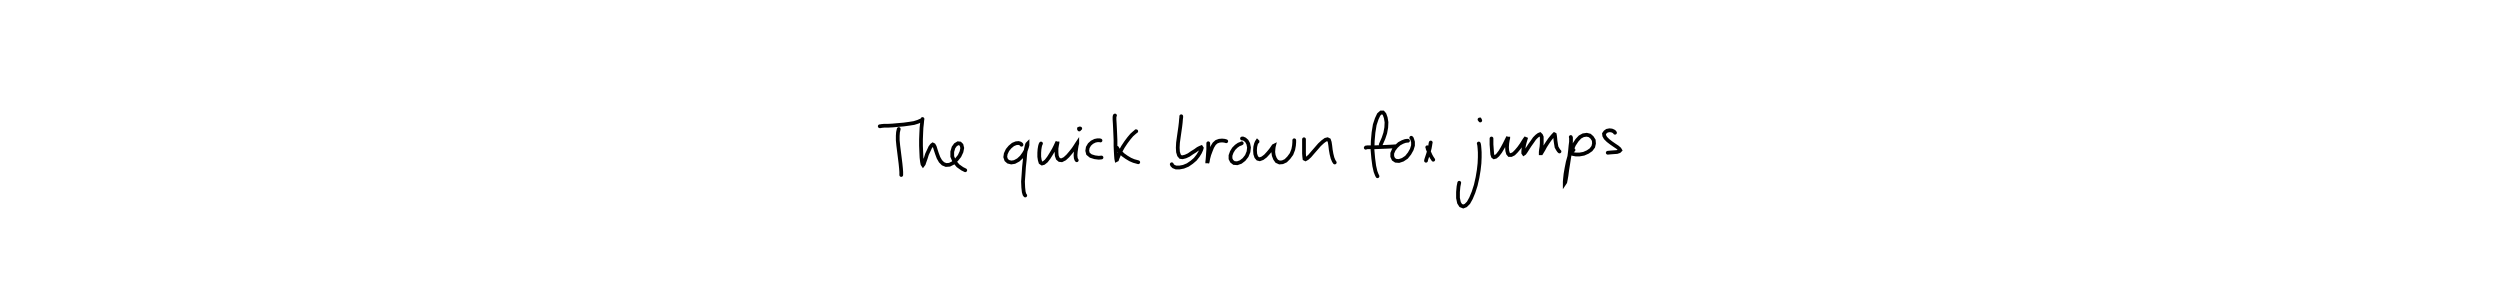
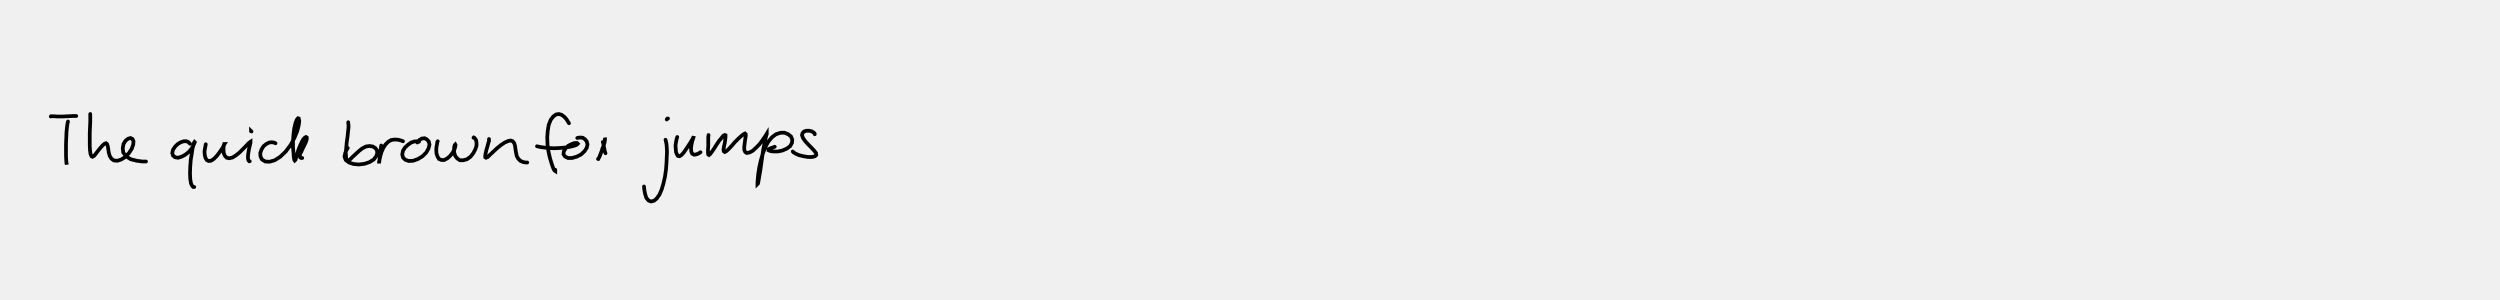
<svg xmlns="http://www.w3.org/2000/svg" viewBox="0 0 1000 120">
-   <rect width="1000" height="120" fill="white" />
-   <path d="M0,0 M359.5,51.6 L359.4,52.0 L359.2,52.9 L359.1,54.3 L359.1,56.1 L359.3,58.2 L359.6,60.6 L359.9,63.0 L360.2,65.4 L360.4,67.4 L360.5,68.8 L360.5,69.7 L360.5,70.0 M351.9,50.5 L352.1,50.5 L352.6,50.4 L353.6,50.3 L355.1,50.3 L357.0,50.2 L359.2,50.0 L361.5,49.8 L363.7,49.5 L365.6,49.2 L367.2,48.7 L368.1,48.3 L368.6,48.1 M369.0,47.6 L368.9,48.2 L368.8,49.3 L368.6,51.1 L368.5,53.2 L368.4,55.7 L368.4,58.3 L368.5,60.8 L368.6,63.0 L368.8,64.7 L369.0,65.7 L369.2,66.0 L369.5,65.6 L369.8,64.7 L370.3,63.3 L370.8,61.7 L371.5,60.2 L372.1,58.9 L372.7,58.1 L373.1,57.8 L373.5,58.0 L373.9,58.7 L374.3,60.0 L374.8,61.5 L375.4,63.1 L376.2,64.5 L377.2,65.5 L378.4,66.0 L379.8,65.9 L381.2,65.2 L382.6,63.9 L383.8,62.4 L384.6,60.7 L384.9,59.2 L384.6,58.0 L384.0,57.4 L383.2,57.3 L382.2,57.9 L381.4,59.0 L380.9,60.7 L380.9,62.6 L381.7,64.5 L383.2,66.3 L384.9,67.5 L386.1,68.1 M408.6,57.9 L408.5,57.7 L408.1,57.4 L407.4,57.2 L406.4,57.3 L405.2,57.8 L404.0,58.8 L403.0,60.0 L402.3,61.5 L402.1,62.8 L402.5,64.0 L403.3,64.7 L404.5,65.0 L405.8,64.8 L407.3,64.0 L408.6,62.8 L409.6,61.4 L410.4,60.0 L410.8,58.8 L411.0,58.0 L411.0,57.5 L410.9,57.6 L410.7,58.2 L410.4,59.5 L410.1,61.5 L409.9,64.0 L409.6,66.8 L409.4,69.8 L409.2,72.6 L409.3,75.0 L409.5,76.8 L409.8,77.8 L410.1,78.2 M416.4,57.4 L416.2,57.8 L416.0,58.5 L415.8,59.7 L415.7,61.1 L415.7,62.7 L415.9,64.0 L416.2,65.0 L416.8,65.4 L417.5,65.2 L418.5,64.4 L419.5,63.1 L420.5,61.5 L421.5,59.8 L422.2,58.4 L422.7,57.3 L423.0,56.7 L423.0,56.6 L423.0,57.1 L422.8,58.1 L422.6,59.4 L422.6,60.9 L422.7,62.3 L423.1,63.4 L423.8,64.0 L424.7,64.1 L425.9,63.5 L427.1,62.4 L428.3,61.0 L429.4,59.6 L430.2,58.4 L430.7,57.6 L430.9,57.3 L430.9,57.4 L430.7,58.1 L430.5,59.3 L430.3,60.7 L430.2,62.1 L430.3,63.2 L430.5,63.8 L430.7,64.1 M431.7,51.8 L431.6,51.6 L431.6,51.5 L431.8,51.4 L432.1,51.4 M440.2,56.2 L439.8,56.1 L439.0,56.1 L438.0,56.3 L436.8,56.9 L435.8,57.8 L435.1,59.0 L434.9,60.3 L435.2,61.5 L436.3,62.4 L437.9,62.9 L439.5,63.1 L440.6,63.0 M446.0,46.2 L445.9,46.3 L445.8,46.8 L445.8,47.8 L445.9,49.4 L446.0,51.4 L446.1,53.7 L446.2,56.1 L446.2,58.4 L446.3,60.6 L446.4,62.3 L446.5,63.5 L446.6,64.0 L446.8,63.9 L447.0,63.3 L447.5,62.1 L448.2,60.5 L449.2,58.7 L450.4,56.9 L451.6,55.3 L452.7,54.0 L453.6,53.2 L454.2,52.7 L454.4,52.5 L454.5,52.5 M446.8,59.1 L447.2,59.8 L448.0,60.7 L449.2,61.9 L450.6,62.9 L452.1,63.8 L453.5,64.4 L454.6,64.7 L455.3,64.9 M472.5,46.5 L472.5,46.9 L472.4,47.7 L472.3,49.0 L472.1,50.7 L471.8,52.8 L471.5,54.9 L471.2,57.1 L471.1,59.1 L471.2,60.8 L471.6,62.1 L472.2,62.8 L473.0,62.9 L474.2,62.6 L475.5,62.0 L476.8,61.1 L478.1,60.3 L479.2,59.5 L480.0,59.1 L480.5,58.9 L480.7,59.2 L480.5,59.9 L480.0,61.0 L479.2,62.3 L478.1,63.7 L476.7,64.9 L475.1,66.0 L473.4,66.7 L471.8,67.0 L470.4,67.0 L469.4,66.6 L468.9,66.1 L468.7,65.7 M483.3,57.3 L483.3,57.7 L483.3,58.6 L483.3,59.8 L483.2,61.2 L483.1,62.7 L483.0,63.9 L482.9,64.8 L482.9,65.3 L482.9,65.2 L483.1,64.6 L483.3,63.4 L483.7,61.9 L484.3,60.3 L484.9,58.8 L485.7,57.5 L486.6,56.7 L487.7,56.3 L488.8,56.2 L489.8,56.3 L490.5,56.5 M496.7,57.3 L496.3,57.5 L495.5,57.8 L494.5,58.5 L493.5,59.5 L492.7,60.8 L492.2,62.2 L492.2,63.5 L492.7,64.5 L493.6,65.2 L494.9,65.3 L496.3,64.8 L497.6,63.8 L498.7,62.4 L499.4,60.7 L499.6,59.0 L499.3,57.5 L498.7,56.4 L497.9,55.7 L497.2,55.4 L496.8,55.4 M503.0,56.7 L503.0,56.6 L502.9,56.5 L502.7,56.8 L502.4,57.5 L502.1,58.7 L502.0,60.1 L502.1,61.6 L502.5,62.8 L503.1,63.5 L503.9,63.7 L505.0,63.3 L506.2,62.4 L507.3,61.2 L508.3,60.0 L509.0,59.0 L509.4,58.4 L509.6,58.3 L509.5,58.7 L509.4,59.5 L509.3,60.8 L509.5,62.2 L510.0,63.5 L510.7,64.5 L511.8,65.0 L513.0,64.9 L514.3,64.3 L515.5,63.1 L516.6,61.6 L517.3,59.8 L517.6,58.2 L517.7,56.9 L517.7,56.1 M521.6,55.7 L521.6,56.2 L521.6,57.1 L521.6,58.5 L521.6,60.0 L521.6,61.4 L521.7,62.7 L521.8,63.5 L522.2,63.7 L522.9,63.3 L523.9,62.4 L525.1,61.0 L526.5,59.4 L527.8,57.9 L529.1,56.7 L530.2,55.9 L531.0,55.7 L531.6,56.0 L531.9,56.9 L532.1,58.2 L532.3,59.9 L532.6,61.6 L533.0,63.2 L533.5,64.4 L533.9,65.0 M552.3,57.8 L552.7,56.9 L553.4,55.3 L554.1,53.2 L554.5,51.0 L554.6,48.9 L554.3,47.1 L553.8,45.7 L553.2,45.0 L552.4,45.0 L551.5,45.8 L550.7,47.5 L549.9,49.9 L549.4,53.0 L549.1,56.4 L549.0,60.0 L549.3,63.4 L549.7,66.4 L550.2,68.6 L550.7,69.9 L551.0,70.5 M546.3,59.1 L546.4,59.0 L547.0,58.9 L548.2,58.9 L550.1,58.9 L552.5,58.8 L555.0,58.7 L557.0,58.6 L558.3,58.5 M563.2,56.3 L562.8,56.3 L562.1,56.4 L561.0,56.8 L559.7,57.5 L558.5,58.6 L557.5,59.9 L556.9,61.3 L556.9,62.6 L557.4,63.7 L558.3,64.3 L559.6,64.4 L561.1,63.9 L562.6,62.9 L563.8,61.4 L564.7,59.8 L565.2,58.2 L565.2,56.8 L564.9,55.8 L564.7,55.3 L564.5,55.1 M572.3,57.0 L572.2,57.4 L572.1,58.1 L571.9,59.2 L571.6,60.4 L571.2,61.7 L570.8,62.9 L570.5,63.8 L570.4,64.3 M570.9,58.9 L571.0,59.1 L571.1,59.6 L571.4,60.3 L571.8,61.2 L572.2,62.1 L572.7,63.0 L573.1,63.6 L573.3,63.9 M591.5,57.4 L591.6,57.7 L591.7,58.3 L591.8,59.4 L591.9,60.9 L591.9,62.9 L591.8,65.3 L591.5,68.0 L591.0,71.0 L590.3,74.1 L589.4,76.9 L588.4,79.3 L587.4,81.1 L586.3,82.2 L585.3,82.6 L584.3,82.2 L583.6,81.1 L583.2,79.2 L583.2,76.8 L583.4,74.6 L583.7,73.1 M591.8,47.8 L591.8,47.8 L591.9,47.8 L592.0,48.0 L592.1,48.2 M596.6,55.4 L596.6,55.8 L596.6,56.6 L596.6,57.8 L596.7,59.1 L596.8,60.5 L596.9,61.7 L597.2,62.6 L597.6,62.9 L598.3,62.7 L599.1,62.0 L600.1,60.7 L601.0,59.2 L601.8,57.7 L602.5,56.3 L603.0,55.3 L603.3,54.8 L603.3,54.7 L603.3,55.2 L603.1,56.1 L602.9,57.4 L602.8,58.9 L602.9,60.3 L603.2,61.4 L603.7,62.0 L604.5,62.0 L605.5,61.5 L606.5,60.5 L607.6,59.2 L608.6,57.8 L609.4,56.5 L610.0,55.6 L610.4,55.1 L610.5,54.9 L610.4,55.2 L610.2,55.9 L609.9,56.9 L609.6,58.1 L609.4,59.4 L609.3,60.5 L609.3,61.2 L609.5,61.5 L609.8,61.3 L610.3,60.6 L611.0,59.5 L611.9,58.1 L612.9,56.7 L613.8,55.4 L614.7,54.5 L615.5,53.9 L616.0,53.7 L616.4,54.1 L616.7,54.8 L616.7,56.0 L616.7,57.3 L616.6,58.7 L616.4,59.9 L616.3,60.8 L616.3,61.3 L616.5,61.3 L616.8,60.8 L617.4,59.8 L618.1,58.5 L619.0,57.1 L619.9,55.8 L620.7,54.8 L621.3,54.1 L621.7,53.7 L621.9,53.8 L622.0,54.3 L622.1,55.2 L622.2,56.3 L622.4,57.6 L622.6,58.8 L623.1,59.7 L623.5,60.3 L623.8,60.6 M628.3,54.8 L628.3,54.8 L628.4,55.1 L628.4,55.7 L628.4,56.7 L628.2,58.3 L628.0,60.4 L627.7,62.8 L627.3,65.4 L626.9,67.9 L626.6,70.2 L626.3,71.9 L626.1,72.9 L625.9,73.2 L625.9,72.7 L626.0,71.5 L626.2,69.6 L626.6,67.3 L627.1,64.8 L627.8,62.3 L628.7,60.0 L629.6,57.9 L630.8,56.1 L632.0,54.8 L633.3,54.1 L634.7,53.9 L635.9,54.2 L636.8,55.0 L637.5,56.1 L637.6,57.4 L637.3,58.7 L636.4,59.9 L635.1,60.8 L633.5,61.5 L631.8,61.8 L630.3,61.8 L629.2,61.6 L628.6,61.2 L628.7,60.7 L629.0,60.3 L629.4,60.0 M646.0,53.1 L645.8,52.8 L645.4,52.5 L644.7,52.2 L643.8,52.1 L642.8,52.3 L642.1,52.8 L641.6,53.5 L641.7,54.3 L642.2,55.2 L643.2,56.2 L644.5,57.2 L645.8,58.1 L647.0,58.9 L647.8,59.6 L648.1,60.1 L647.7,60.5 L646.8,60.8 L645.4,60.9 L644.1,61.0 L643.1,61.1 " stroke="black" stroke-width="1.5" fill="none" stroke-linecap="round" />
+   <path d="M325.9,53.7 L325.8,53.3 L325.3,52.9 L324.6,52.5 L323.7,52.3 L322.6,52.3 L321.6,52.6 L321.0,53.3 L320.8,54.1 L321.2,55.2 L322.1,56.5 L323.3,57.8 L324.6,59.1 L325.7,60.3 L326.4,61.2 L326.5,62.0 L326.0,62.5 L324.8,62.8 L323.2,62.8 L321.4,62.5 L319.7,62.1 L318.3,61.5 L317.5,61.0 L317.1,60.6 M283.4,54.0 L283.4,54.3 L283.3,54.8 L283.3,55.7 L283.3,57.0 L283.3,58.4 L283.2,59.8 L283.2,61.0 L283.3,61.8 L283.6,62.0 L284.0,61.7 L284.7,60.8 L285.6,59.5 L286.6,57.9 L287.6,56.4 L288.6,55.2 L289.3,54.3 L289.9,54.0 L290.2,54.1 L290.2,54.8 L290.1,55.8 L289.9,57.2 L289.6,58.6 L289.4,59.8 L289.5,60.5 L289.9,60.8 L290.5,60.5 L291.5,59.6 L292.7,58.3 L294.0,56.8 L295.3,55.5 L296.5,54.4 L297.4,53.7 L298.0,53.4 L298.3,53.7 L298.3,54.4 L298.1,55.6 L297.9,57.1 L297.7,58.6 L297.7,59.9 L298.1,60.8 L298.7,61.2 L299.8,61.0 L301.1,60.3 L302.4,59.1 L303.8,57.7 L304.9,56.2 L305.8,54.9 L306.4,54.0 L306.7,53.5 L306.7,53.6 L306.5,54.2 L306.2,55.4 L305.8,57.4 L305.3,59.8 L304.9,62.6 L304.5,65.5 L304.1,68.3 L303.7,70.6 L303.4,72.4 L303.2,73.4 L303.0,73.6 L303.0,73.0 L303.1,71.6 L303.3,69.5 L303.7,67.0 L304.3,64.3 L305.1,61.5 L306.1,58.9 L307.3,56.7 L308.8,54.9 L310.4,53.7 L312.2,53.1 L313.8,53.1 L315.3,53.7 L316.4,54.6 L316.9,55.8 L316.8,57.1 L316.1,58.4 L314.8,59.4 L313.0,60.2 L311.1,60.6 L309.4,60.6 L308.1,60.4 L307.4,60.1 L307.4,59.7 L308.2,59.3 L309.1,59.0 L309.9,58.7 M270.9,54.8 L270.8,55.1 L270.6,55.8 L270.4,56.9 L270.2,58.2 L270.3,59.5 L270.4,60.8 L270.8,61.8 L271.2,62.4 L271.8,62.5 L272.6,62.0 L273.5,61.0 L274.4,59.7 L275.4,58.2 L276.3,56.8 L277.0,55.6 L277.4,54.8 L277.5,54.5 L277.5,54.6 L277.3,55.3 L276.9,56.4 L276.6,57.8 L276.4,59.2 L276.5,60.6 L276.9,61.5 L277.7,61.9 L278.7,61.7 L279.6,61.3 L280.2,60.9 M266.7,47.8 L266.8,47.6 L267.0,47.4 L267.2,47.4 M266.2,55.9 L266.3,56.2 L266.4,56.7 L266.6,57.6 L266.7,59.0 L266.8,60.7 L266.7,62.8 L266.6,65.2 L266.4,67.8 L266.0,70.6 L265.4,73.3 L264.7,75.7 L263.8,77.8 L262.7,79.4 L261.6,80.3 L260.4,80.6 L259.4,80.2 L258.5,79.1 L258.0,77.4 L257.7,75.8 L257.6,74.6 M241.1,56.8 L241.2,57.0 L241.3,57.3 L241.4,57.9 L241.6,58.9 L241.8,59.9 L242.0,60.8 L242.2,61.3 M241.9,55.7 L242.0,55.7 L242.0,55.9 L241.9,56.4 L241.8,57.1 L241.5,58.1 L241.0,59.3 L240.6,60.6 L240.1,61.9 L239.7,62.9 L239.4,63.4 L239.3,63.6 L239.2,63.6 M214.8,58.5 L215.2,58.6 L216.1,58.8 L217.5,59.0 L219.4,59.2 L221.6,59.3 L223.9,59.2 L226.1,59.0 L228.1,58.7 L229.7,58.3 L230.7,57.9 L231.1,57.5 L230.8,57.2 L229.9,57.2 L228.7,57.6 L227.3,58.3 L226.2,59.4 L225.5,60.6 L225.4,61.7 L226.0,62.6 L227.2,63.2 L228.8,63.2 L230.6,62.7 L232.4,61.8 L233.8,60.5 L234.7,59.1 L235.0,57.8 L234.7,56.6 L234.0,55.7 L233.1,55.1 L232.1,55.0 L231.3,55.1 L230.9,55.2 M227.6,49.3 L227.2,48.7 L226.6,47.7 L225.7,46.7 L224.6,45.9 L223.5,45.6 L222.4,45.8 L221.3,46.6 L220.3,47.9 L219.5,49.9 L219.1,52.2 L218.9,54.9 L219.0,57.8 L219.4,60.7 L220.0,63.3 L220.7,65.6 L221.3,67.3 L221.8,68.2 L222.1,68.4 L222.1,68.2 L222.1,67.9 M195.6,55.6 L195.6,55.8 L195.6,56.4 L195.3,57.3 L195.0,58.5 L194.6,59.8 L194.3,61.1 L194.1,62.2 L194.1,62.9 L194.4,63.1 L195.1,62.8 L196.0,61.9 L197.3,60.7 L198.8,59.3 L200.4,58.0 L201.9,57.0 L203.3,56.4 L204.3,56.2 L205.1,56.5 L205.7,57.3 L206.0,58.3 L206.2,59.7 L206.4,61.0 L206.7,62.4 L207.3,63.5 L208.1,64.3 L209.2,64.8 L210.2,65.0 L210.9,65.0 M175.1,56.5 L175.0,56.6 L174.9,57.0 L174.8,57.7 L174.6,58.7 L174.5,60.0 L174.6,61.4 L175.0,62.6 L175.6,63.6 L176.6,64.0 L177.7,64.0 L179.0,63.3 L180.1,62.3 L181.1,61.0 L181.8,59.7 L182.1,58.7 L182.2,58.0 L182.1,57.8 L181.9,58.0 L181.7,58.7 L181.6,59.8 L181.7,61.1 L182.1,62.4 L182.9,63.4 L184.0,64.1 L185.3,64.1 L186.8,63.7 L188.2,62.7 L189.3,61.3 L190.1,59.8 L190.6,58.3 L190.6,57.0 L190.4,56.0 L190.0,55.4 L189.7,55.1 L189.5,55.0 L189.4,55.1 M167.6,56.7 L167.3,56.6 L166.7,56.5 L165.7,56.6 L164.5,57.0 L163.2,57.9 L162.0,59.0 L161.2,60.3 L160.9,61.7 L161.2,63.0 L162.1,63.9 L163.5,64.4 L165.3,64.3 L167.2,63.6 L169.0,62.5 L170.5,61.0 L171.4,59.4 L171.8,57.9 L171.5,56.6 L170.8,55.8 L169.9,55.3 L168.8,55.4 L167.9,55.9 L167.2,56.5 L166.9,57.0 M152.5,58.2 L152.4,58.8 L152.3,59.9 L152.1,61.2 L152.0,62.6 L151.8,63.8 L151.7,64.8 L151.6,65.3 L151.6,65.4 L151.6,64.9 L151.8,63.9 L152.1,62.5 L152.6,60.8 L153.3,59.2 L154.2,57.8 L155.3,56.7 L156.5,56.0 L157.9,55.8 L159.3,55.9 L160.4,56.2 L161.2,56.5 M139.3,48.9 L139.3,49.0 L139.3,49.3 L139.4,50.0 L139.4,51.1 L139.2,52.8 L139.0,54.8 L138.7,56.9 L138.5,59.1 L138.3,61.0 L138.4,62.6 L138.5,63.6 L138.9,64.1 L139.5,64.1 L140.2,63.6 L141.2,62.6 L142.4,61.5 L143.7,60.3 L145.0,59.3 L146.4,58.6 L147.8,58.4 L149.1,58.6 L150.1,59.2 L150.8,60.1 L150.9,61.3 L150.5,62.5 L149.5,63.8 L147.9,64.8 L145.9,65.5 L143.6,65.8 L141.4,65.6 L139.6,65.0 L138.3,64.0 L137.8,62.7 L138.1,61.2 L138.6,60.0 L139.1,59.2 M110.2,57.3 L110.0,57.2 L109.5,57.0 L108.7,56.9 L107.7,57.0 L106.5,57.6 L105.4,58.5 L104.6,59.8 L104.1,61.2 L104.2,62.6 L104.8,63.8 L106.1,64.6 L107.8,64.7 L109.9,64.1 L112.1,62.7 L114.3,60.6 L116.3,57.9 L117.8,55.1 L118.9,52.4 L119.5,50.1 L119.7,48.4 L119.5,47.4 L119.2,47.3 L118.7,47.9 L118.2,49.2 L117.7,51.3 L117.4,53.7 L117.2,56.4 L117.2,59.0 L117.4,61.2 L117.5,62.8 L117.7,63.9 L117.9,64.2 L118.2,63.9 L118.5,62.9 L118.9,61.5 L119.4,59.8 L120.1,58.1 L120.8,56.6 L121.4,55.6 L122.0,55.0 L122.4,54.8 L122.7,55.0 L122.7,55.7 L122.4,56.7 L121.8,58.0 L121.1,59.4 L120.5,60.7 L120.0,61.7 L119.9,62.5 L120.1,63.0 L120.5,63.2 L120.9,63.2 M100.4,52.5 L100.4,52.4 L100.4,52.4 L100.5,52.5 L100.6,52.6 M82.3,57.7 L82.2,58.3 L82.0,59.3 L81.8,60.6 L81.9,62.0 L82.2,63.2 L82.7,64.0 L83.4,64.4 L84.4,64.3 L85.5,63.6 L86.6,62.5 L87.7,61.1 L88.6,59.8 L89.3,58.7 L89.6,57.9 L89.8,57.6 L89.7,57.6 L89.6,58.1 L89.4,58.9 L89.4,60.1 L89.5,61.3 L90.0,62.4 L90.7,63.1 L91.7,63.3 L93.0,63.0 L94.3,62.2 L95.8,61.0 L97.2,59.6 L98.4,58.4 L99.3,57.4 L99.9,56.9 L100.2,56.7 L100.2,57.1 L100.0,57.9 L99.7,59.2 L99.4,60.7 L99.2,62.3 L99.2,63.5 L99.4,64.2 L99.7,64.5 L99.9,64.5 M76.0,57.5 L75.7,57.2 L75.3,56.8 L74.6,56.5 L73.5,56.5 L72.3,56.9 L71.1,57.6 L70.0,58.7 L69.2,59.9 L68.9,61.2 L69.2,62.2 L70.0,62.9 L71.2,63.1 L72.6,62.7 L74.1,61.9 L75.5,60.8 L76.6,59.5 L77.3,58.3 L77.7,57.4 L77.9,56.9 L77.8,56.8 L77.6,57.1 L77.4,58.0 L77.0,59.4 L76.7,61.5 L76.3,63.9 L76.1,66.6 L76.0,69.3 L76.1,71.6 L76.4,73.4 L76.9,74.4 L77.3,74.8 L77.7,74.8 M36.1,45.6 L36.1,46.1 L36.1,47.2 L36.1,48.8 L36.0,50.9 L35.9,53.3 L35.9,55.7 L35.9,58.1 L36.0,60.1 L36.2,61.6 L36.6,62.5 L37.0,62.7 L37.7,62.3 L38.4,61.4 L39.3,60.2 L40.2,59.1 L41.1,58.1 L41.8,57.5 L42.4,57.3 L42.8,57.6 L43.1,58.4 L43.3,59.6 L43.5,61.0 L43.9,62.4 L44.6,63.5 L45.6,64.2 L47.0,64.3 L48.5,63.8 L50.1,62.8 L51.6,61.2 L52.7,59.5 L53.3,57.8 L53.4,56.5 L53.0,55.6 L52.2,55.2 L51.2,55.5 L50.2,56.3 L49.4,57.6 L49.1,59.3 L49.3,61.0 L50.4,62.5 L52.3,63.7 L54.7,64.3 L56.9,64.6 L58.4,64.6 M20.3,46.6 L20.4,46.5 L20.7,46.5 L21.5,46.5 L22.9,46.6 L24.9,46.6 L27.2,46.5 L29.2,46.4 L30.5,46.4 M27.2,48.6 L27.0,49.4 L26.8,50.8 L26.6,52.8 L26.5,55.2 L26.4,57.7 L26.4,60.2 L26.4,62.5 L26.5,64.3 L26.6,65.4 L26.7,65.8 L26.7,65.8 L26.7,65.5 " stroke="black" stroke-width="1.49" fill="none" stroke-linecap="round" />
</svg>
